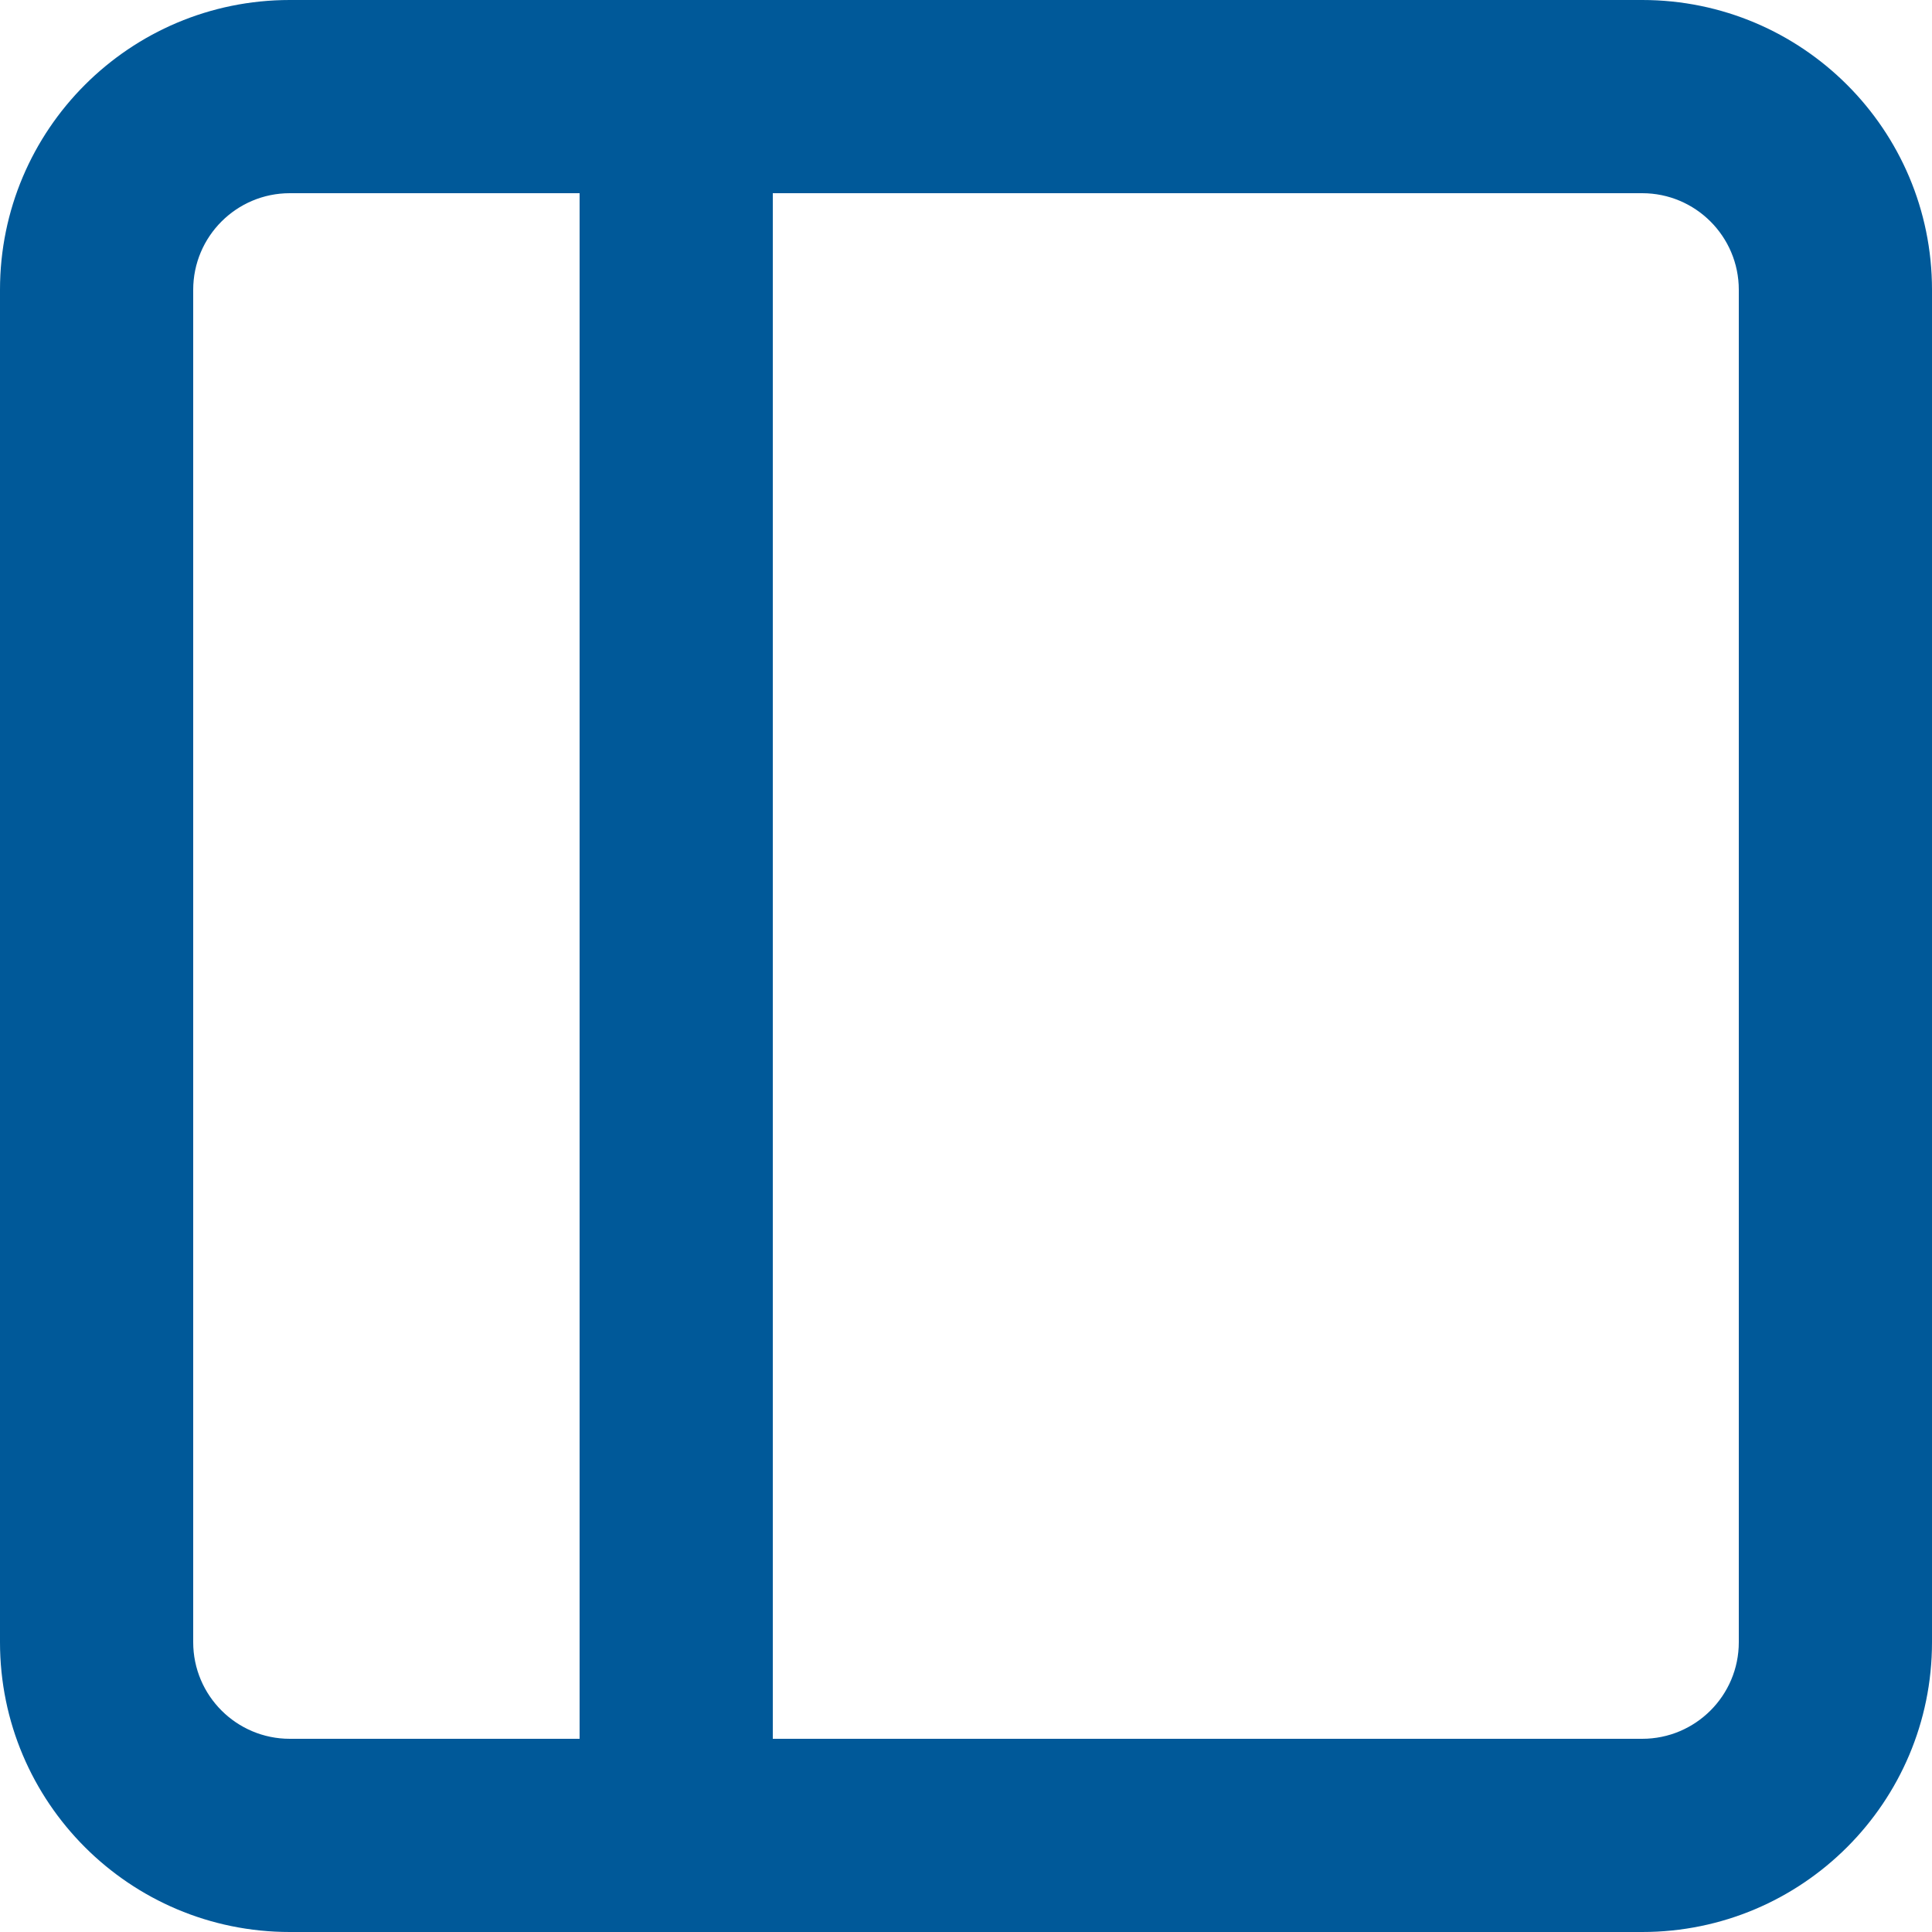
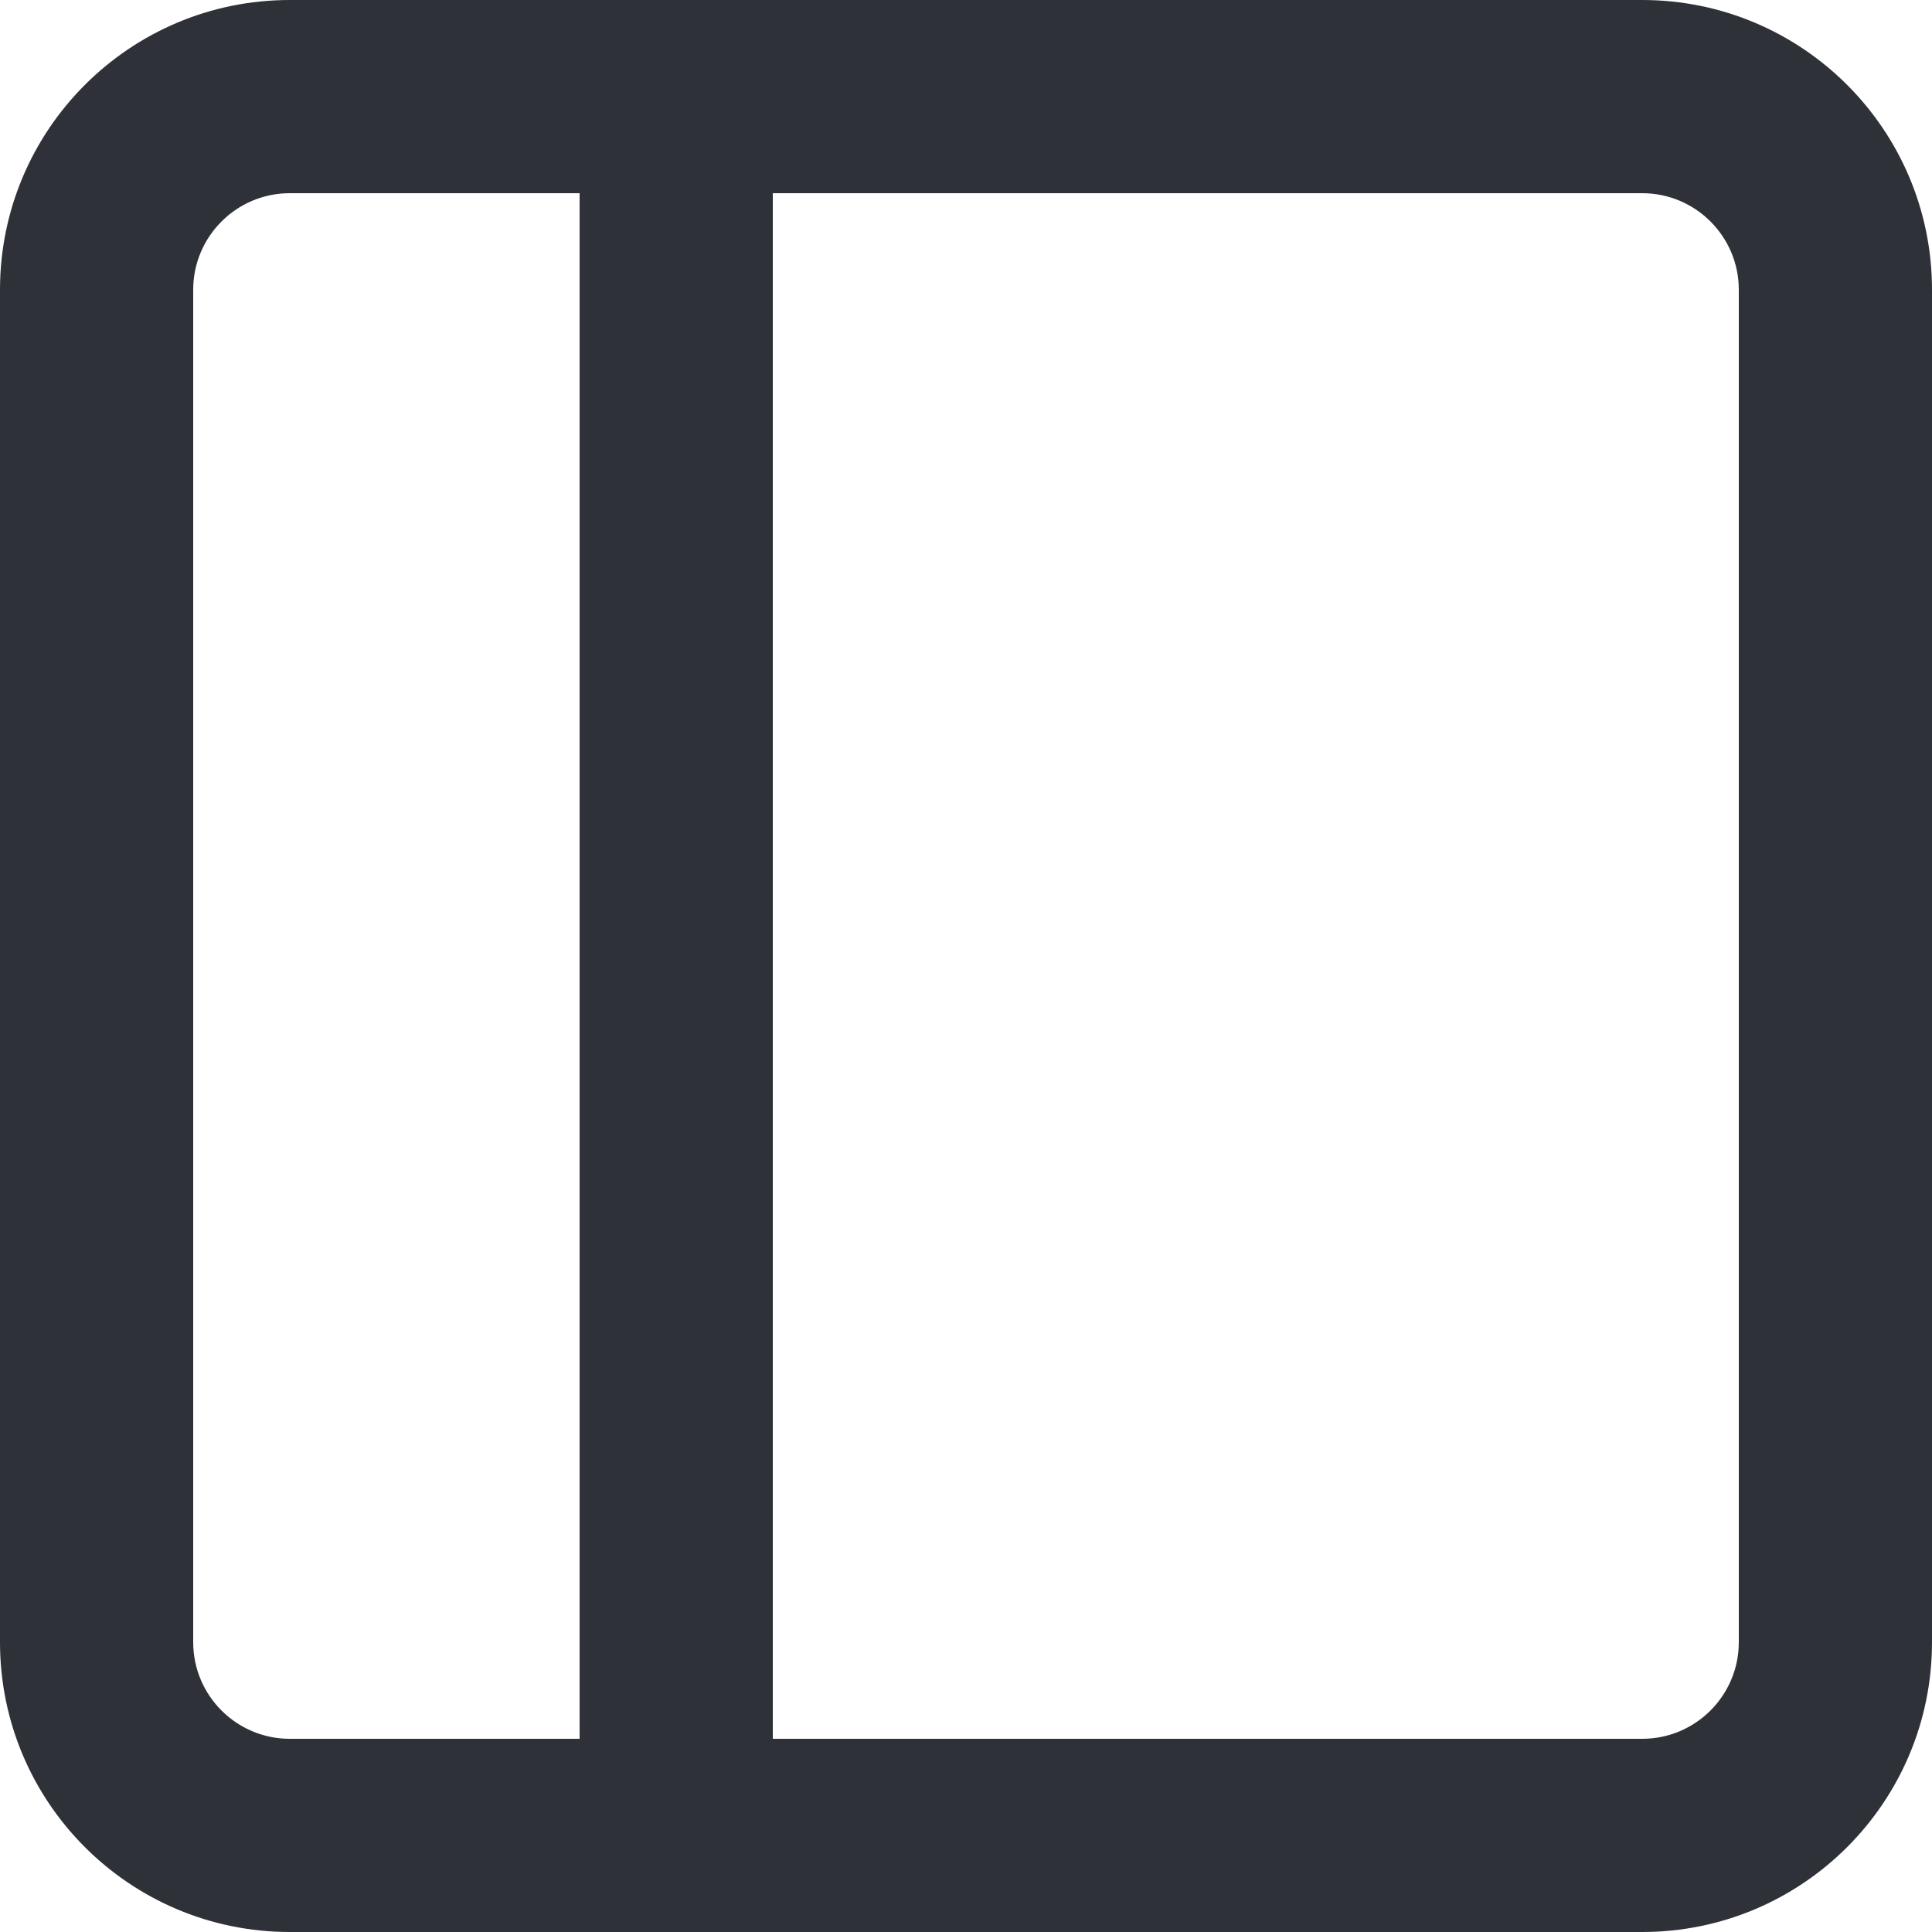
<svg xmlns="http://www.w3.org/2000/svg" width="20" height="20" viewBox="0 0 20 20" fill="none">
-   <path fill-rule="evenodd" clip-rule="evenodd" d="M3 20C1.343 20 0 18.657 0 17V3C0 1.343 1.343 0 3 0H17C18.657 0 20 1.343 20 3V17C20 18.657 18.657 20 17 20H3ZM2 3C2 2.448 2.448 2 3 2H6V18H3C2.448 18 2 17.552 2 17V3ZM8 18V2H17C17.552 2 18 2.448 18 3V17C18 17.552 17.552 18 17 18H8Z" fill="#005999" />
+   <path fill-rule="evenodd" clip-rule="evenodd" d="M3 20C1.343 20 0 18.657 0 17V3C0 1.343 1.343 0 3 0H17C18.657 0 20 1.343 20 3V17C20 18.657 18.657 20 17 20H3ZM2 3C2 2.448 2.448 2 3 2H6V18H3C2.448 18 2 17.552 2 17V3ZM8 18V2H17C17.552 2 18 2.448 18 3V17C18 17.552 17.552 18 17 18H8Z" fill="#2E3238" />
</svg>
